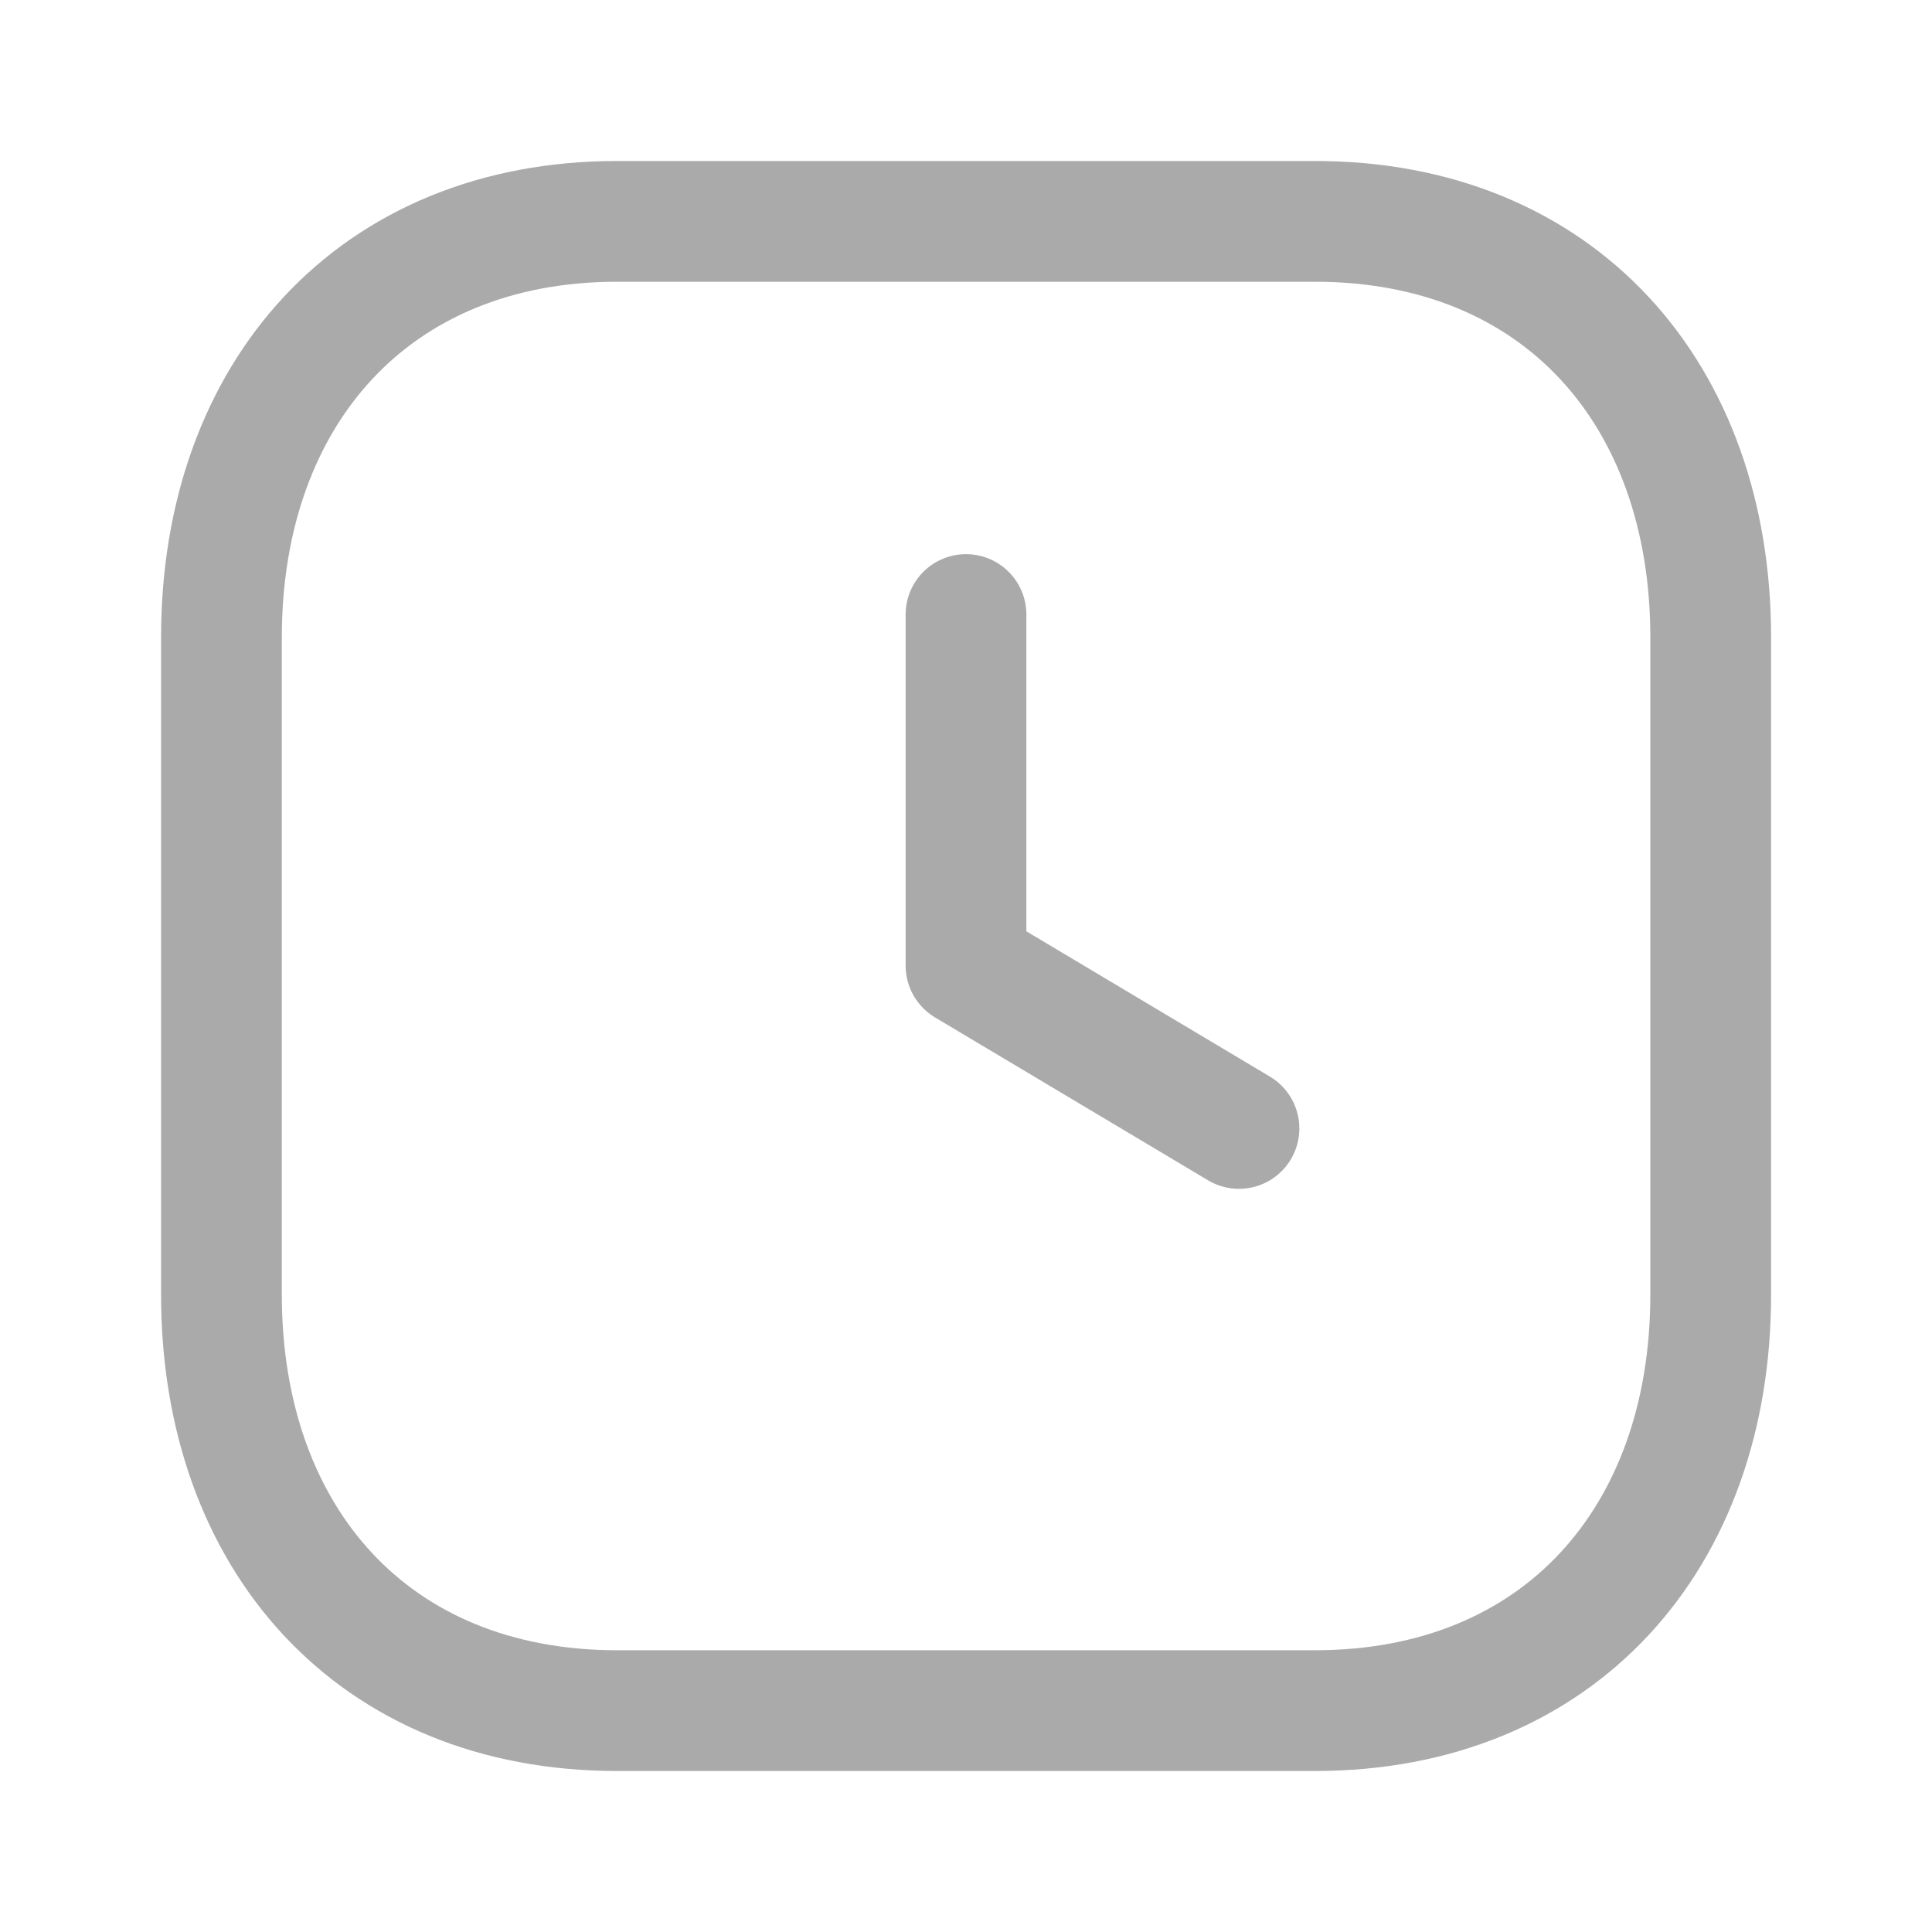
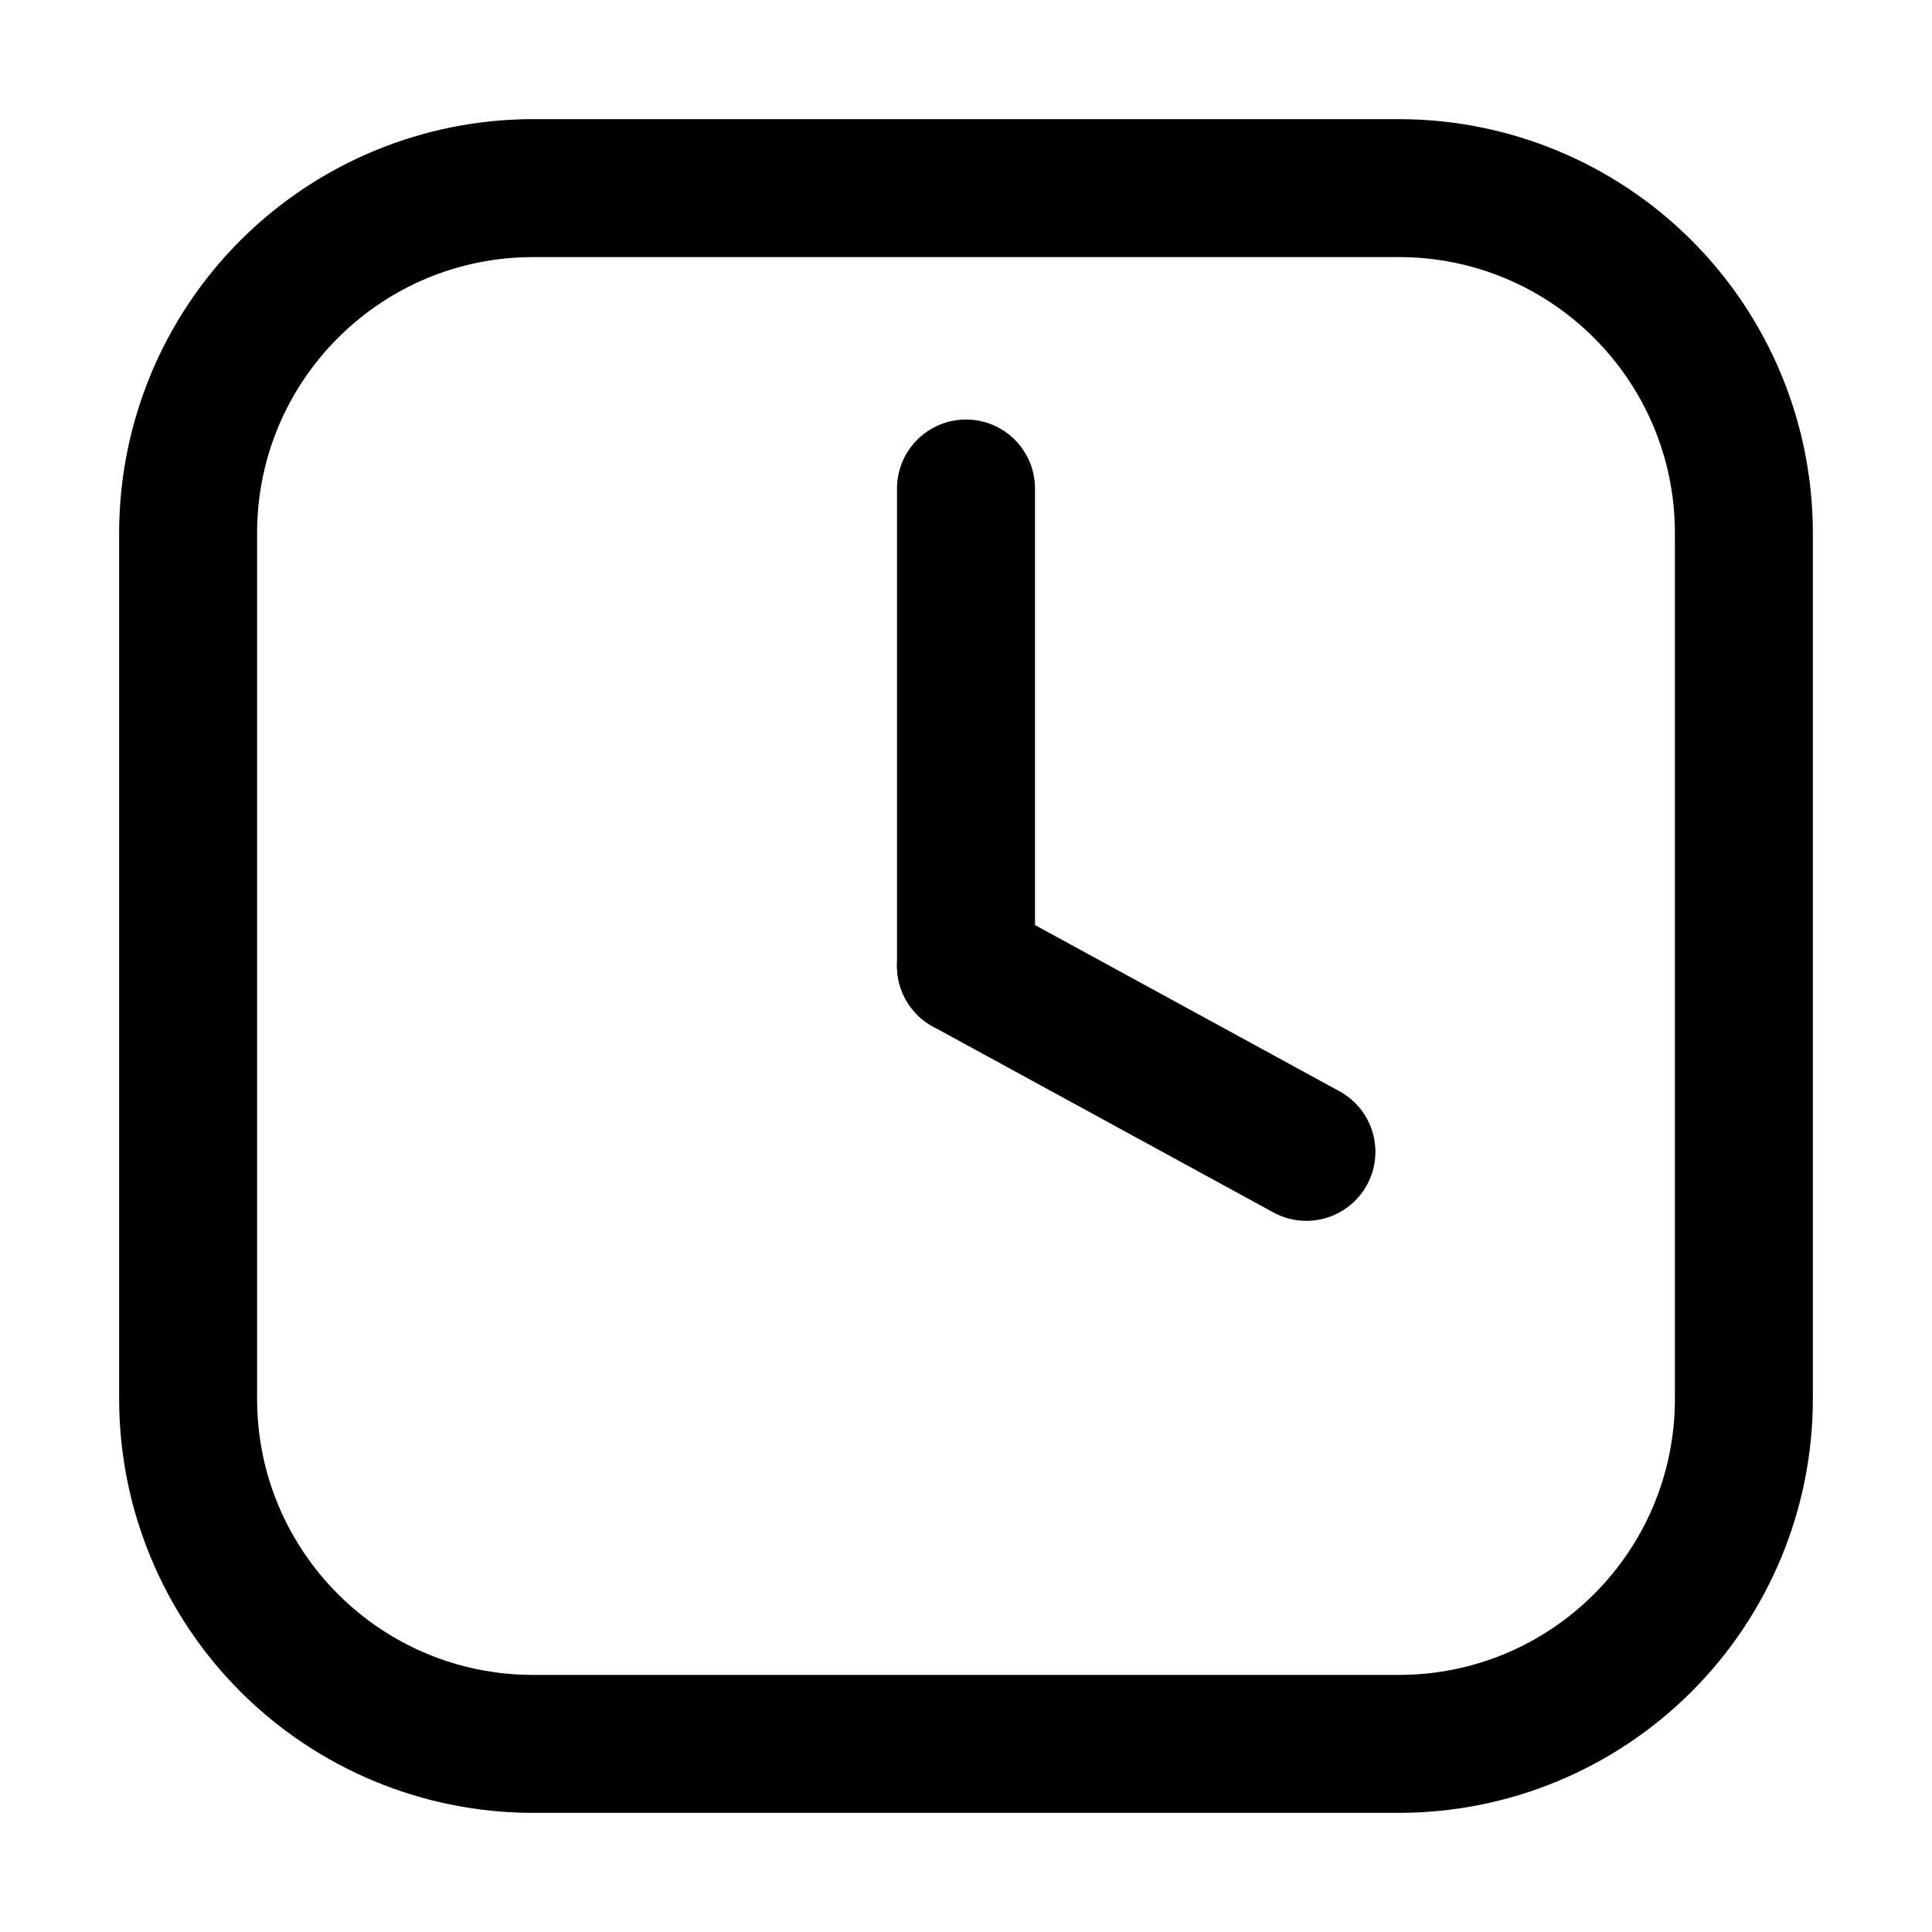
- <svg xmlns="http://www.w3.org/2000/svg" width="24px" height="24px" viewBox="0 0 24 24" version="1.1">
-   <g id="Iconly/Light/Time-Square" stroke="#aaa" stroke-width="1.5" fill="none" fill-rule="evenodd" stroke-linecap="round" stroke-linejoin="round">
-     <g id="Time-Square" transform="translate(2, 2)" stroke="#aaa" stroke-width="1.5">
-       <path d="M14.335,0.75 L5.666,0.75 C2.645,0.75 0.751,2.889 0.751,5.916 L0.751,14.084 C0.751,17.111 2.635,19.25 5.666,19.25 L14.334,19.25 C17.365,19.25 19.251,17.111 19.251,14.084 L19.251,5.916 C19.251,2.889 17.365,0.75 14.335,0.75 Z" id="Stroke-1" />
-       <polyline id="Stroke-3" points="13.391 12.018 10 9.995 10 5.634" />
-     </g>
-   </g>
+ <svg xmlns="http://www.w3.org/2000/svg" width="100%" height="100%" viewBox="0 0 2100 2100" version="1.1" xmlnsXlink="http://www.w3.org/1999/xlink" xmlSpace="preserve" xmlnsSerif="http://www.serif.com/" style="fill-rule:evenodd;clip-rule:evenodd;stroke-linecap:round;stroke-linejoin:round;stroke-miterlimit:1.5;">
+   <path d="M1970.5,579.5C1970.5,460.153 1923.09,345.693 1838.7,261.302C1754.31,176.911 1639.85,129.5 1520.5,129.5L579.5,129.5C460.153,129.5 345.693,176.911 261.302,261.302C176.911,345.693 129.5,460.153 129.5,579.5L129.5,1520.5C129.5,1639.85 176.911,1754.31 261.302,1838.7C345.693,1923.09 460.153,1970.5 579.5,1970.5L1520.5,1970.5C1639.85,1970.5 1754.31,1923.09 1838.7,1838.7C1923.09,1754.31 1970.5,1639.85 1970.5,1520.5L1970.5,579.5ZM1820.55,579.45C1820.55,413.765 1686.24,279.45 1520.55,279.45L579.45,279.45C413.765,279.45 279.45,413.765 279.45,579.45L279.45,1520.55C279.45,1686.24 413.765,1820.55 579.45,1820.55L1520.55,1820.55C1686.24,1820.55 1820.55,1686.24 1820.55,1520.55L1820.55,579.45Z" />
+   <path d="M1050,1050L1050,531" style="fill:none;stroke:black;stroke-width:150px;" />
+   <path d="M1050,1050L1420,1252" style="fill:none;stroke:black;stroke-width:150px;" />
</svg>
